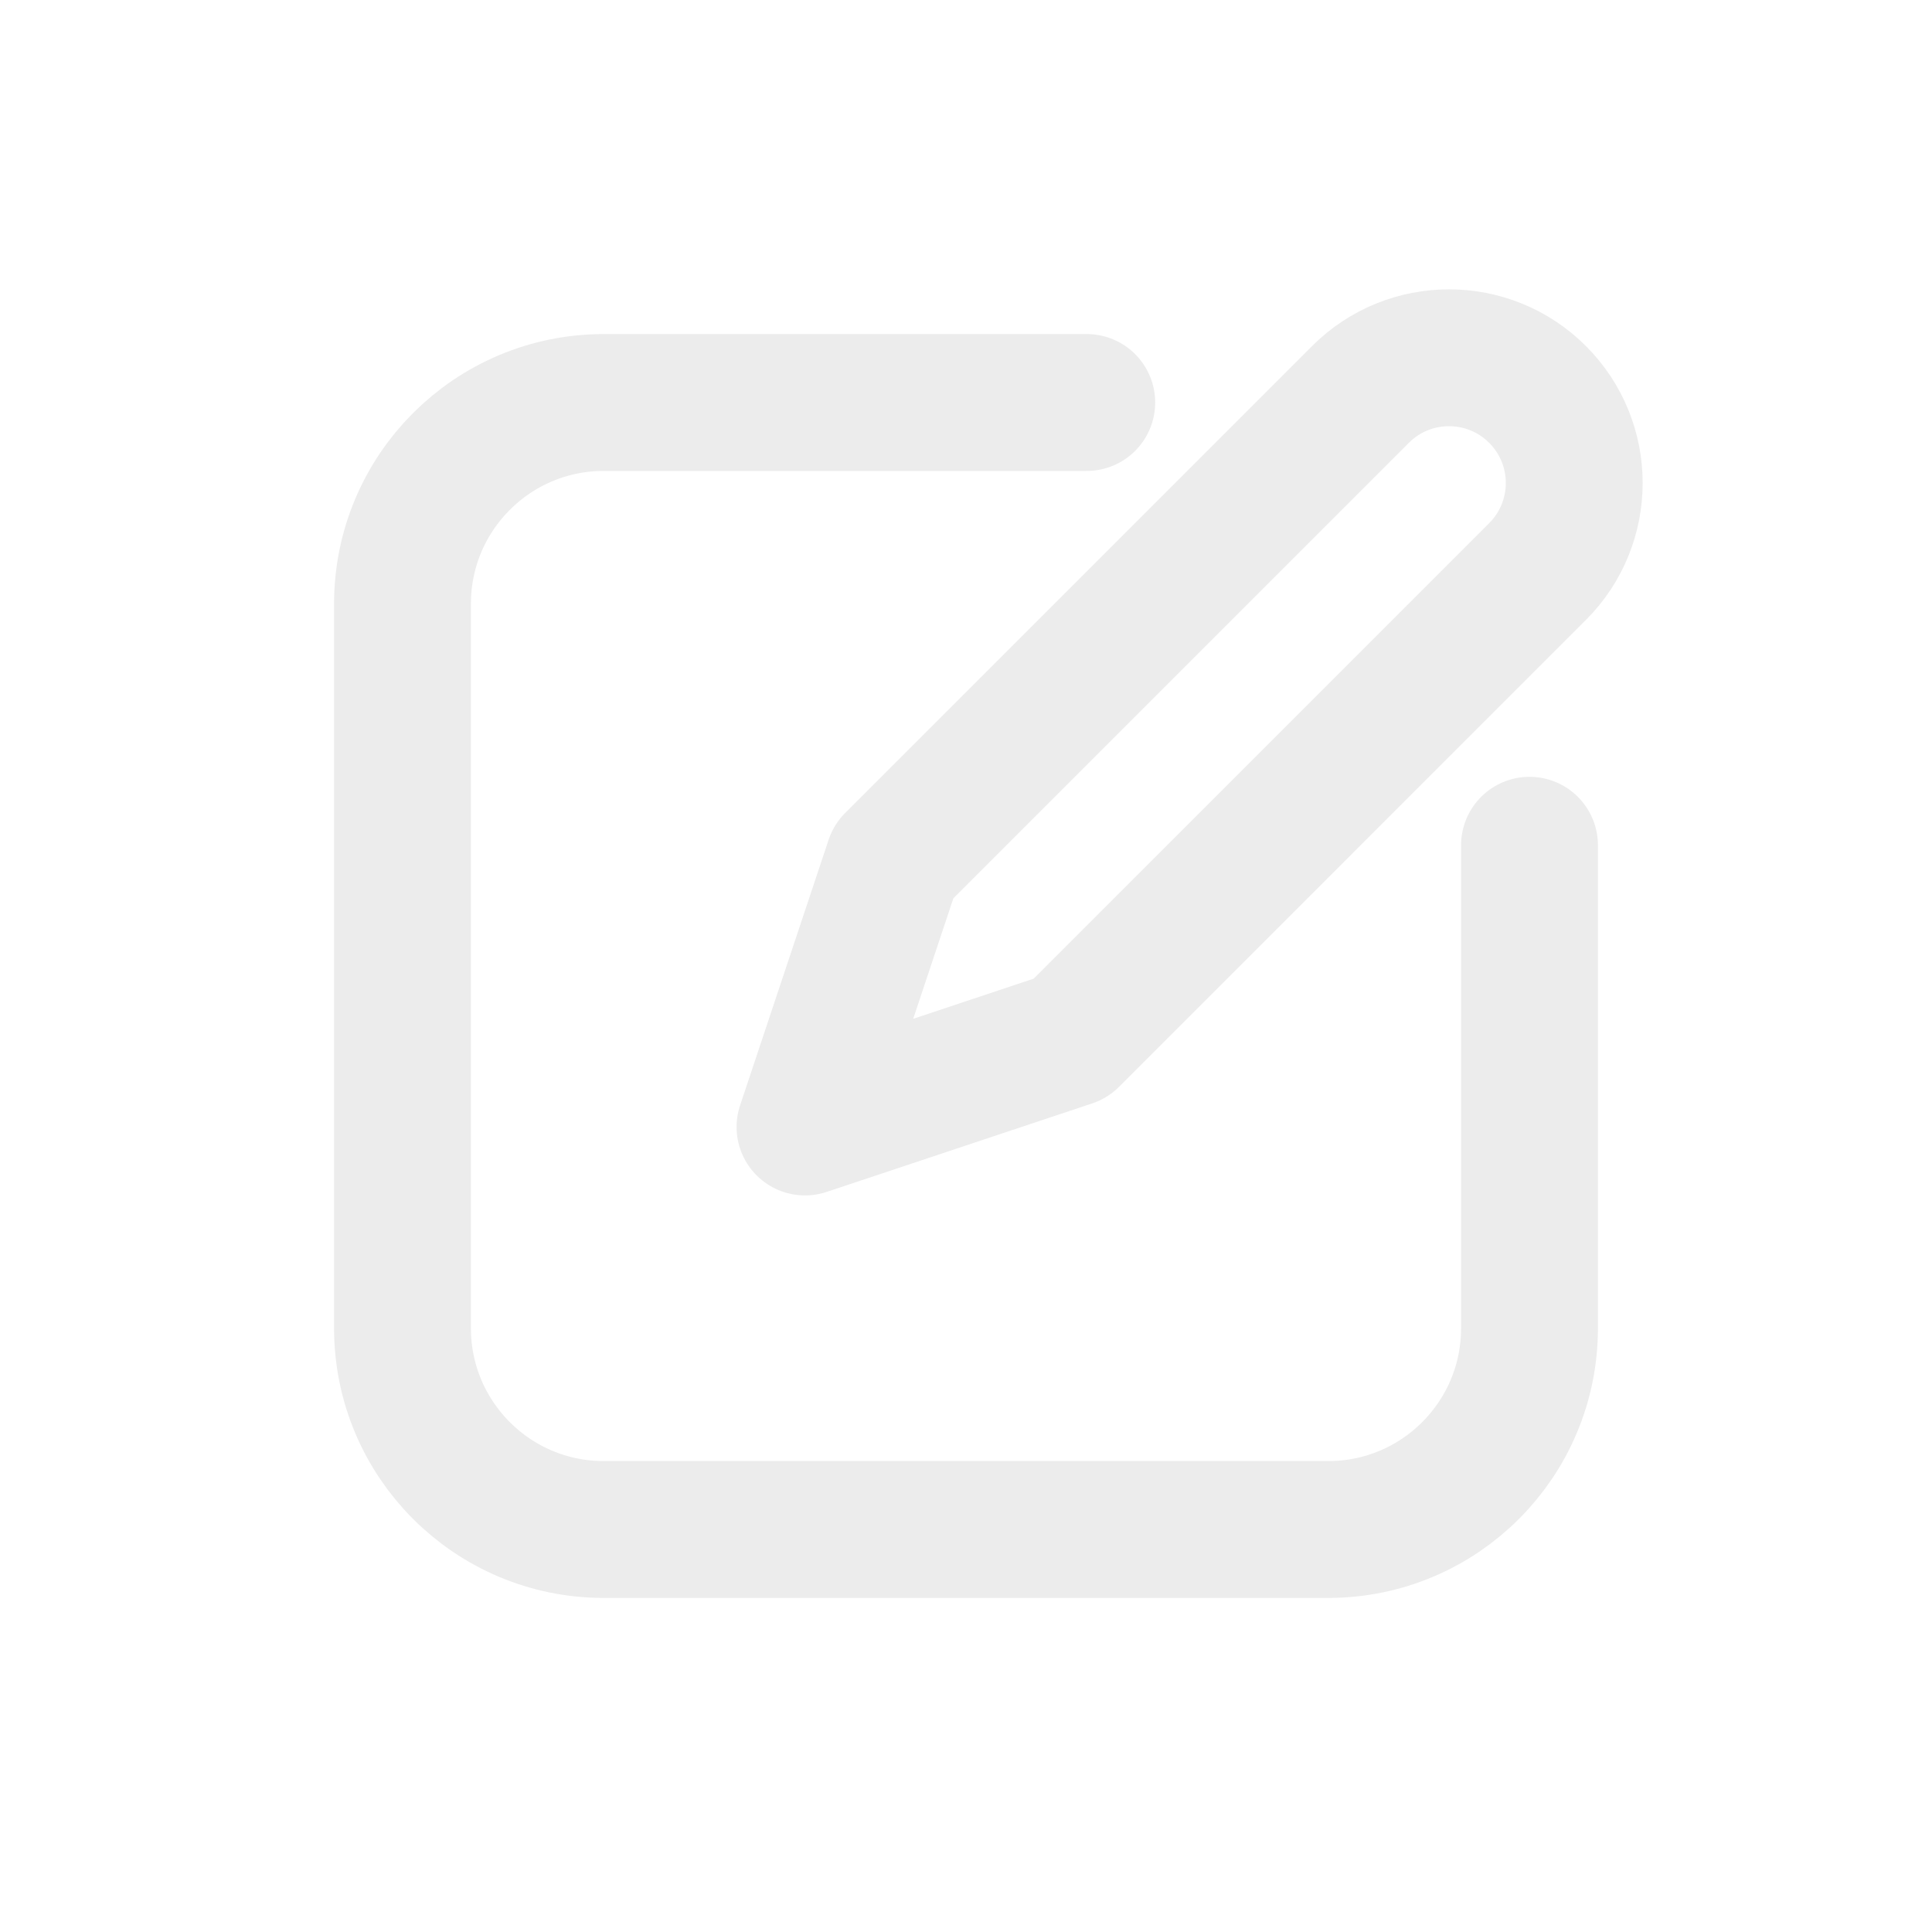
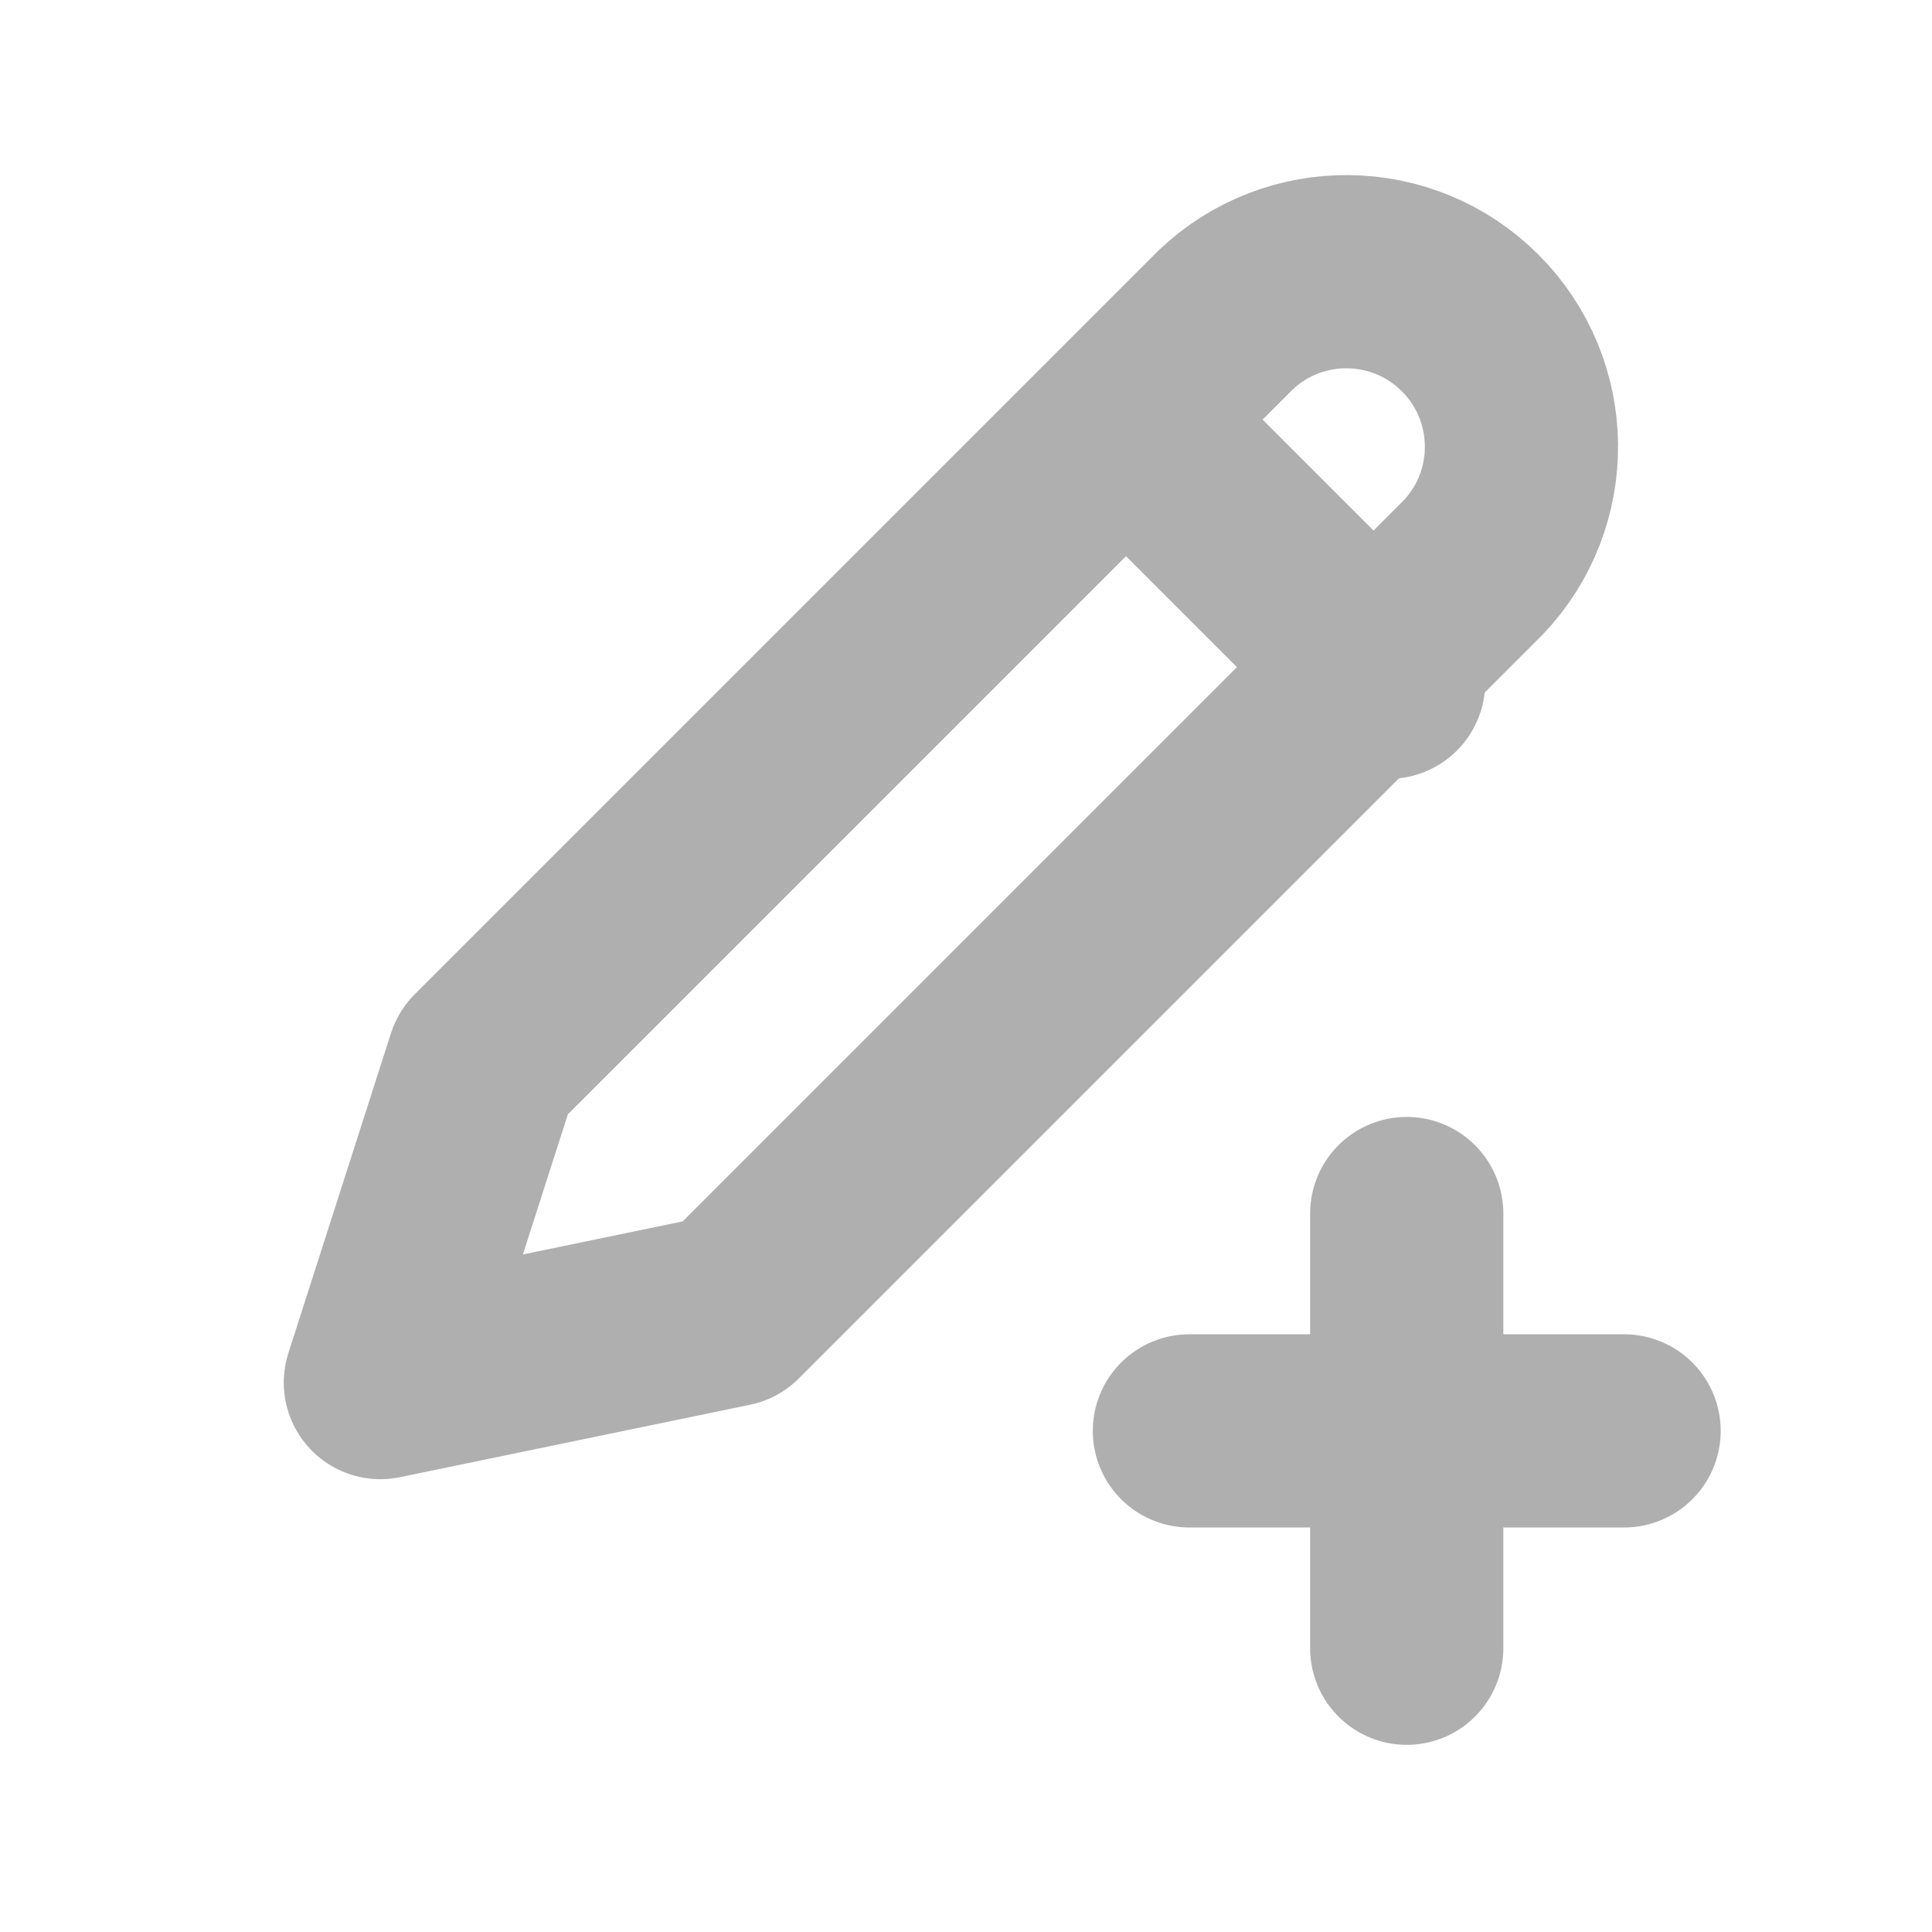
- <svg xmlns="http://www.w3.org/2000/svg" width="24" height="24" viewBox="0 0 24 24" fill="none">
-   <path d="M13.5 5H7.5A2.5 2.5 0 0 0 5 7.5v9A2.5 2.5 0 0 0 7.5 19h9a2.5 2.5 0 0 0 2.5-2.5v-6" stroke="#ECECEC" stroke-width="1.7" stroke-linecap="round" stroke-linejoin="round" />
-   <path d="m10 14 1.1-3.3 5.8-5.8a1.5 1.5 0 0 1 2.2 2.2l-5.8 5.8L10 14Z" stroke="#ECECEC" stroke-width="1.7" stroke-linecap="round" stroke-linejoin="round" />
+ <svg xmlns="http://www.w3.org/2000/svg" width="32" height="32" viewBox="0 0 32 32" fill="none">
+   <path d="M6.3 22.9 8 17.6 20.3 5.3a2.9 2.9 0 0 1 4.1 4.1L12.1 21.7l-5.8 1.2Z" stroke="#AFAFAF" stroke-width="3.2" stroke-linecap="round" stroke-linejoin="round" />
+   <path d="m18.7 7 4.3 4.3M19.7 23.7h7.2M23.3 20.1v7.2" stroke="#AFAFAF" stroke-width="3.2" stroke-linecap="round" />
</svg>
